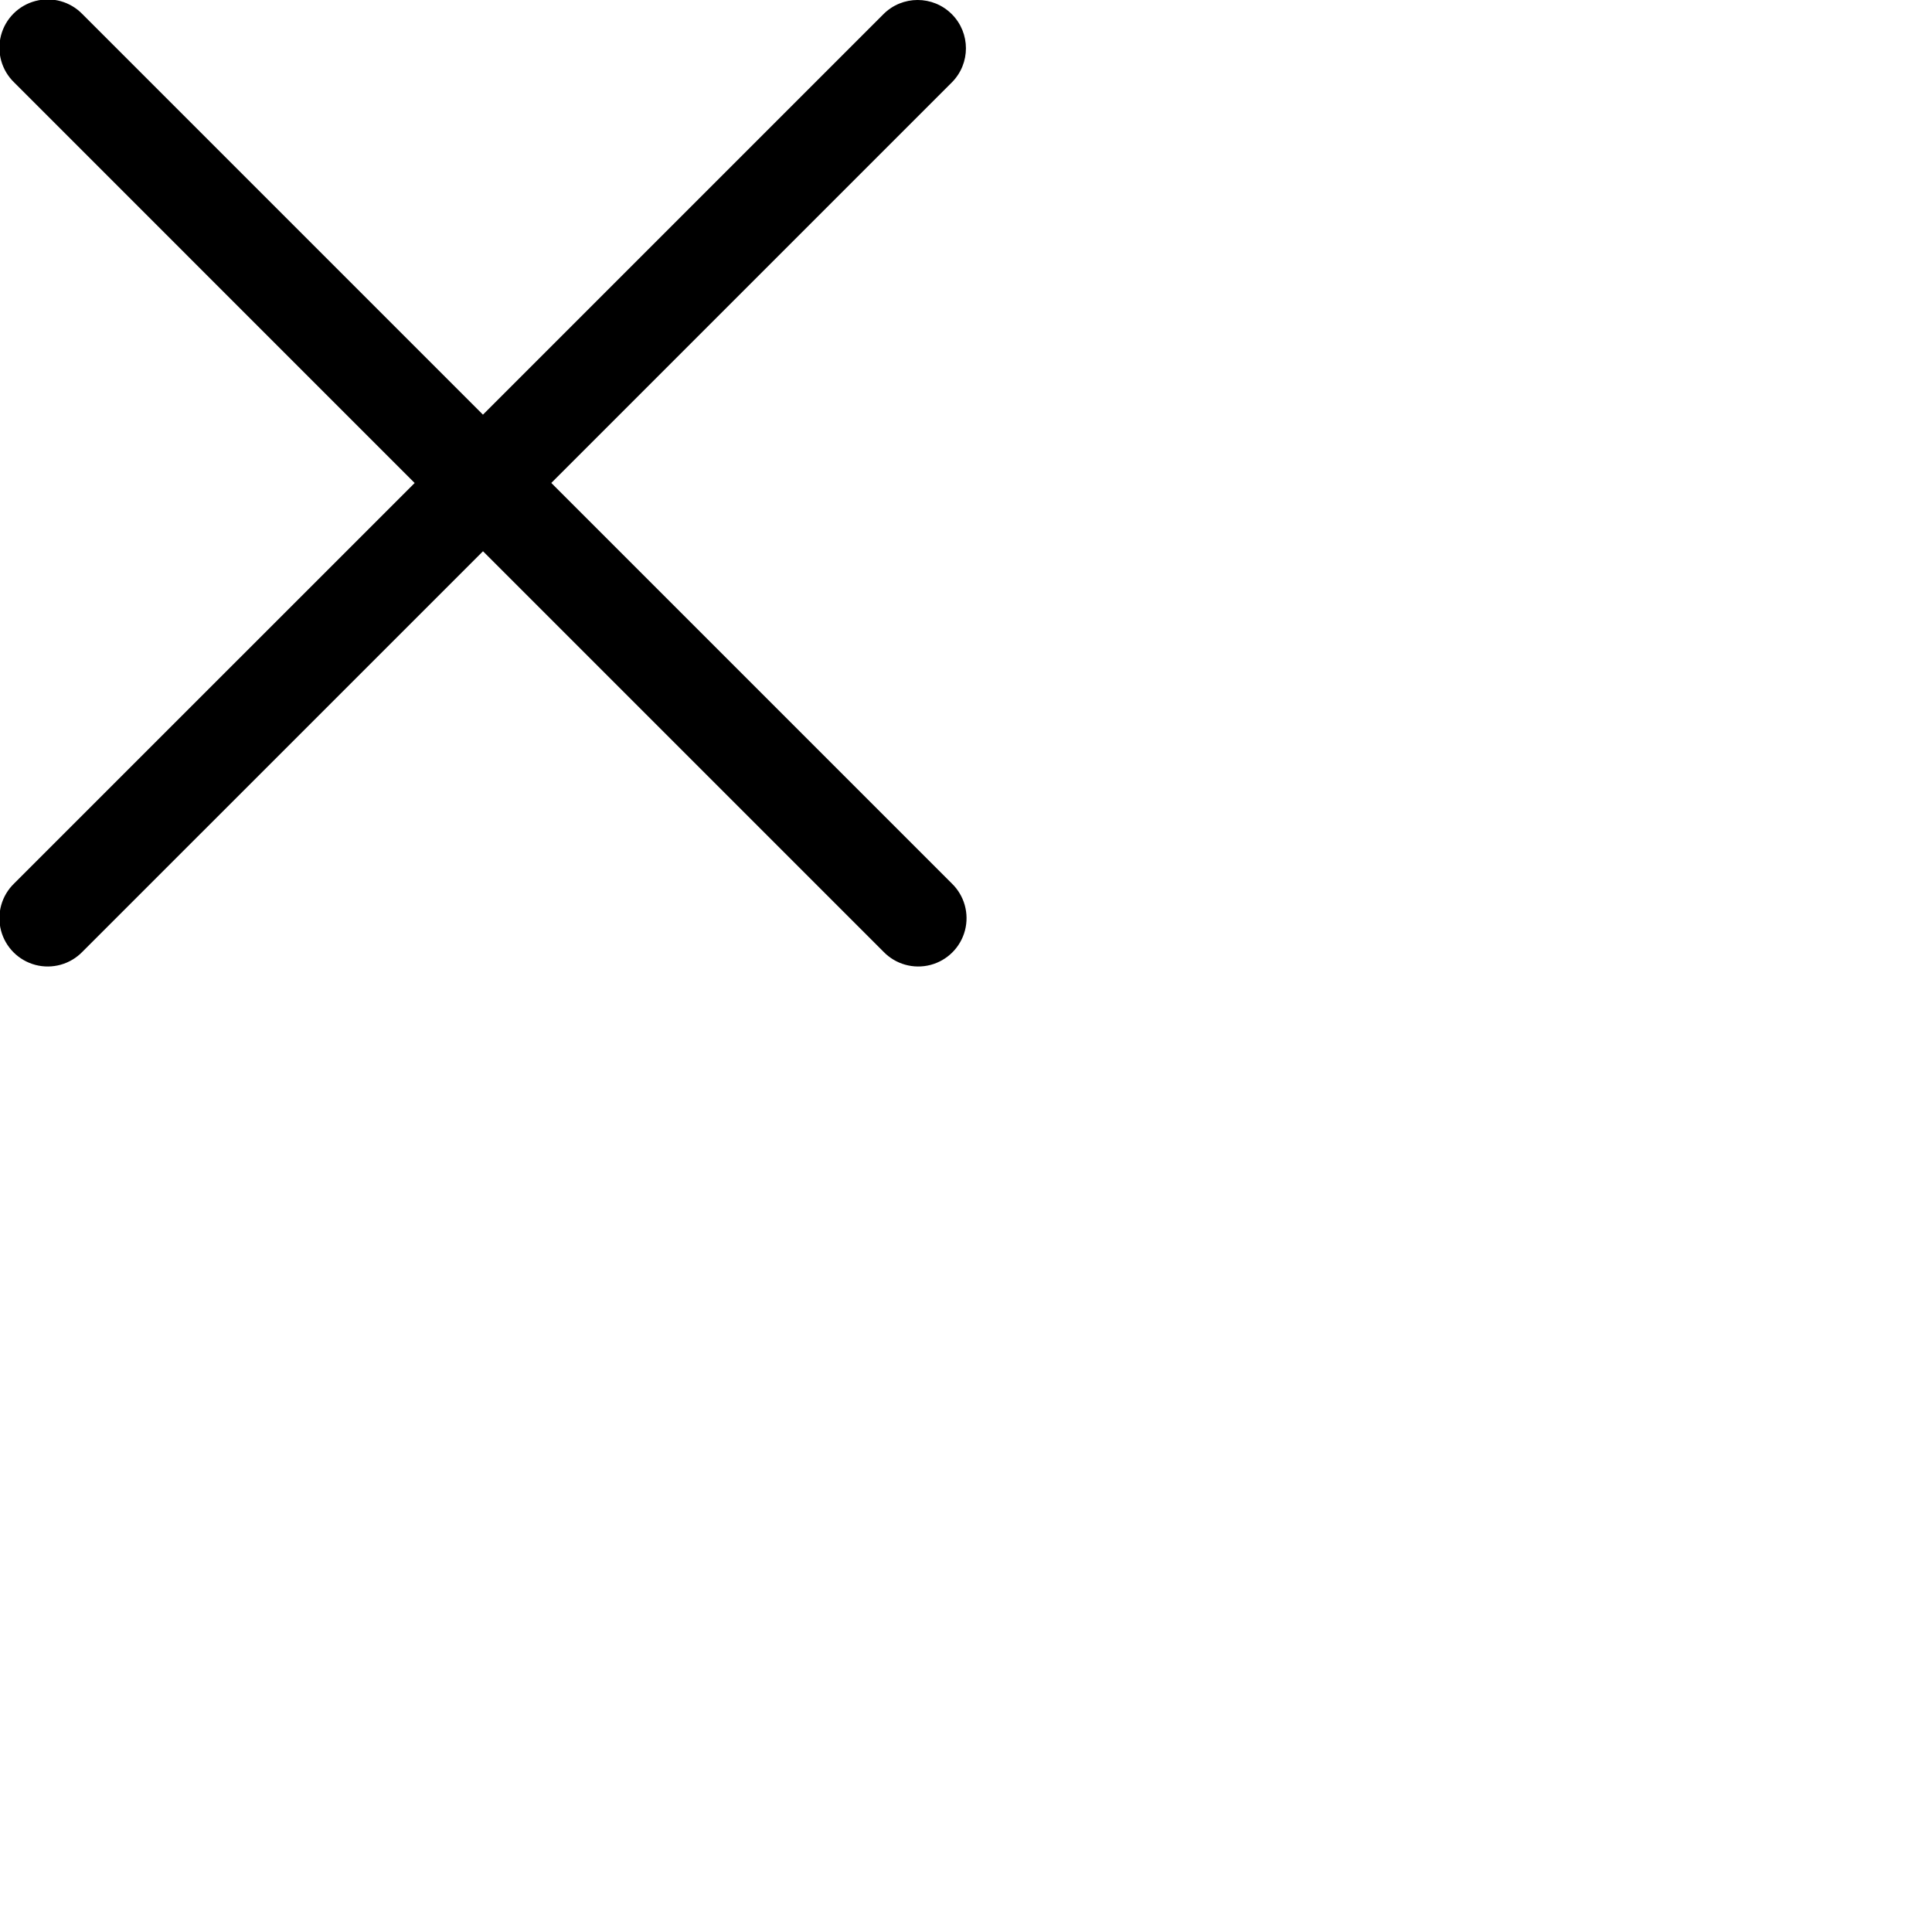
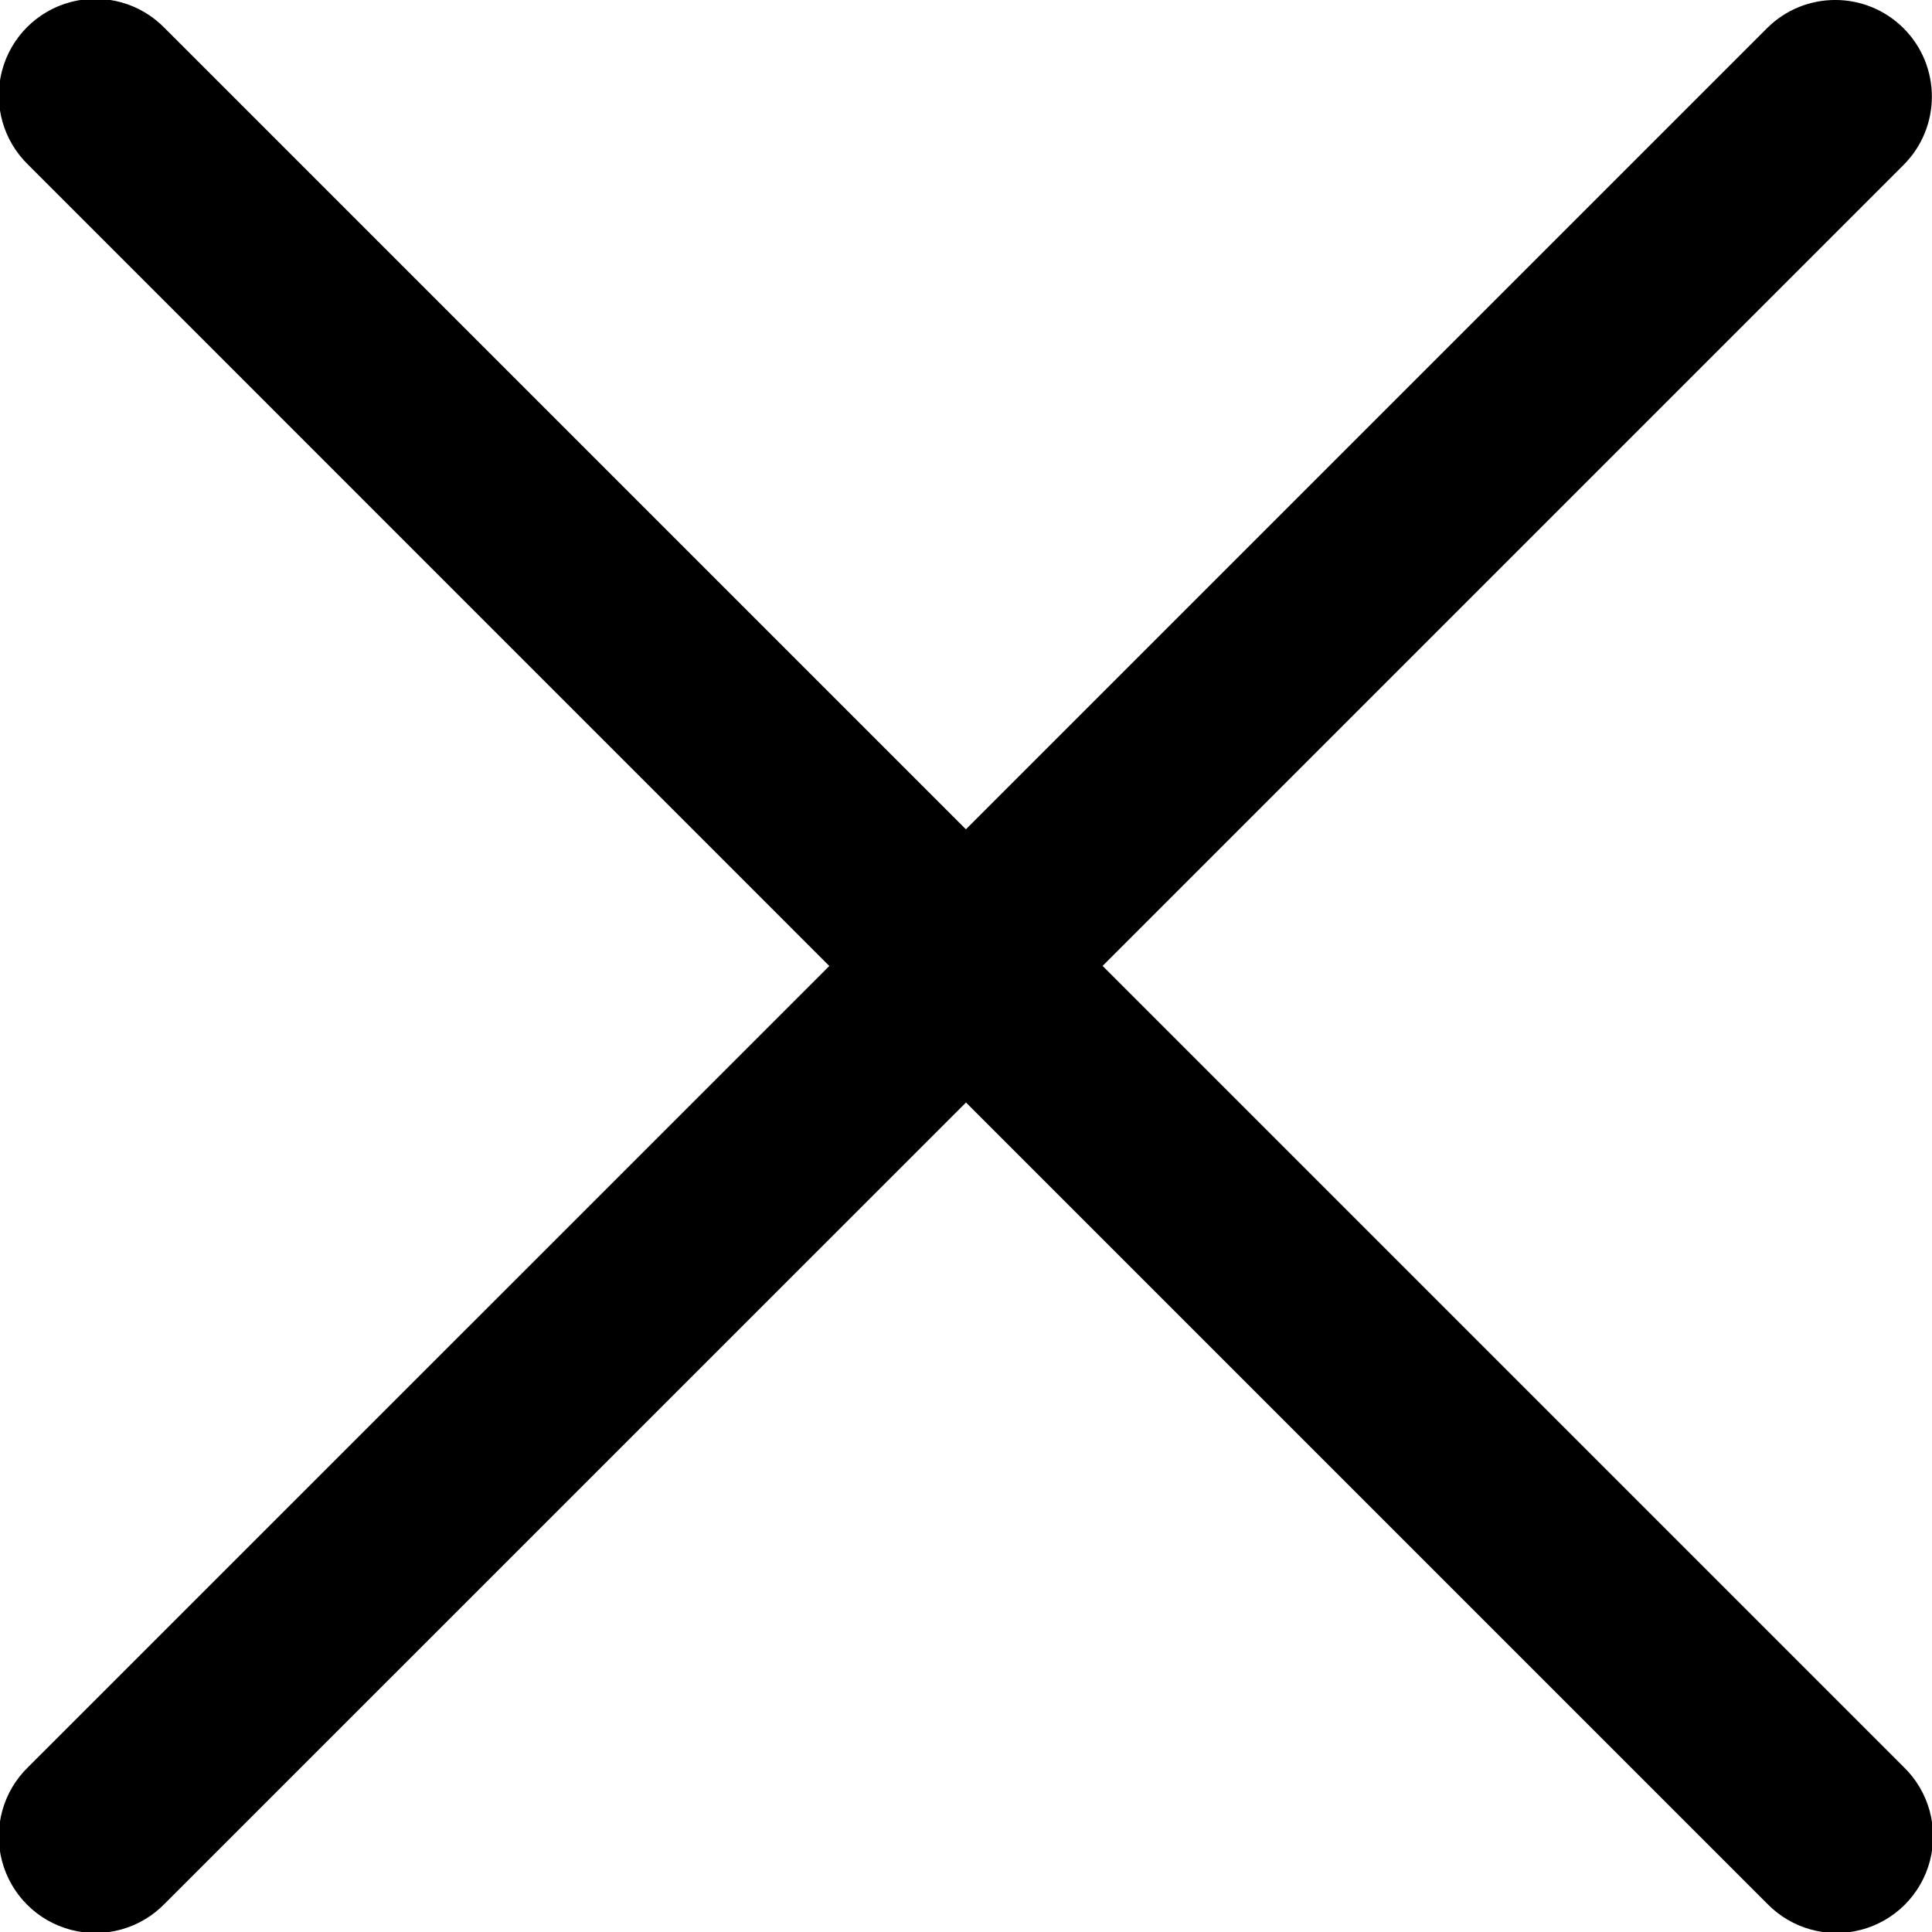
- <svg xmlns="http://www.w3.org/2000/svg" width="40" height="40" viewBox="0 0 40 40" fill="none">
+ <svg xmlns="http://www.w3.org/2000/svg" width="20" height="20" viewBox="0 0 20 20" fill="none">
  <path d="M.293 18.291a1 1 0 101.414 1.414L10 11.413l8.292 8.292a1 1 0 101.414-1.414l-8.292-8.292 8.292-8.292A1 1 0 1018.291.293L9.999 8.585 1.707.293A1 1 0 10.293 1.707L8.585 10 .293 18.291z" fill="currentColor" />
</svg>
